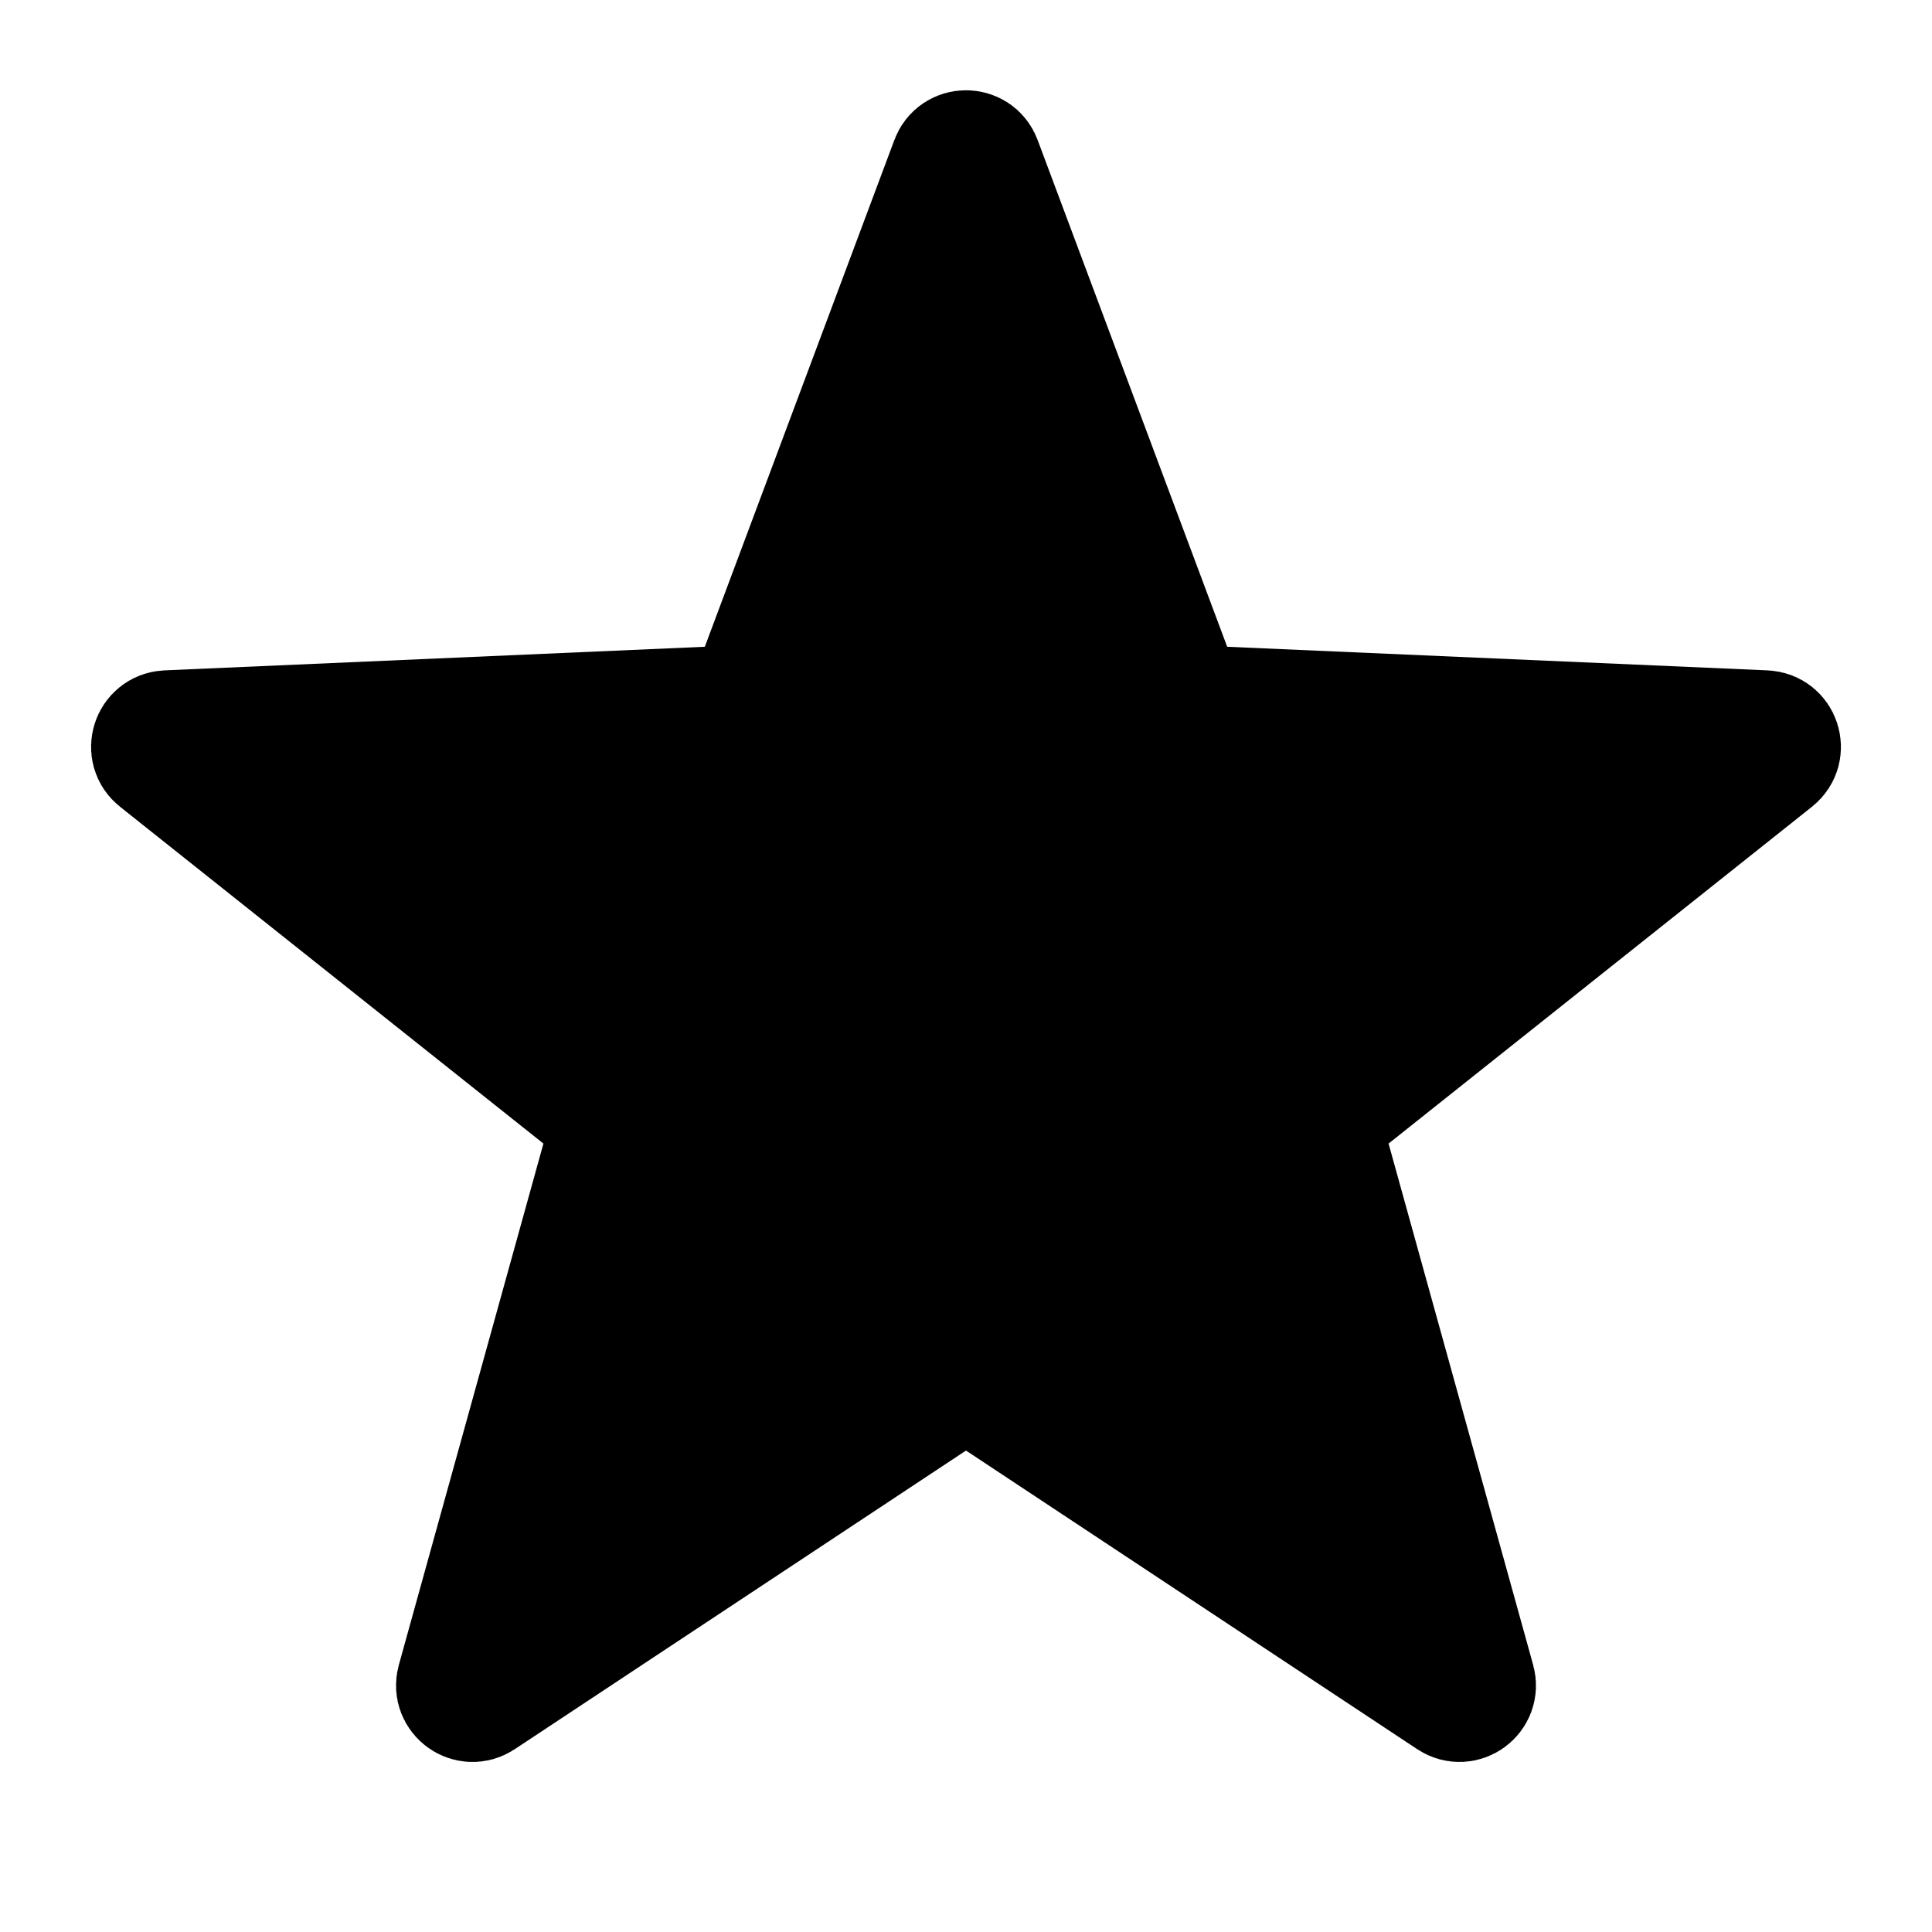
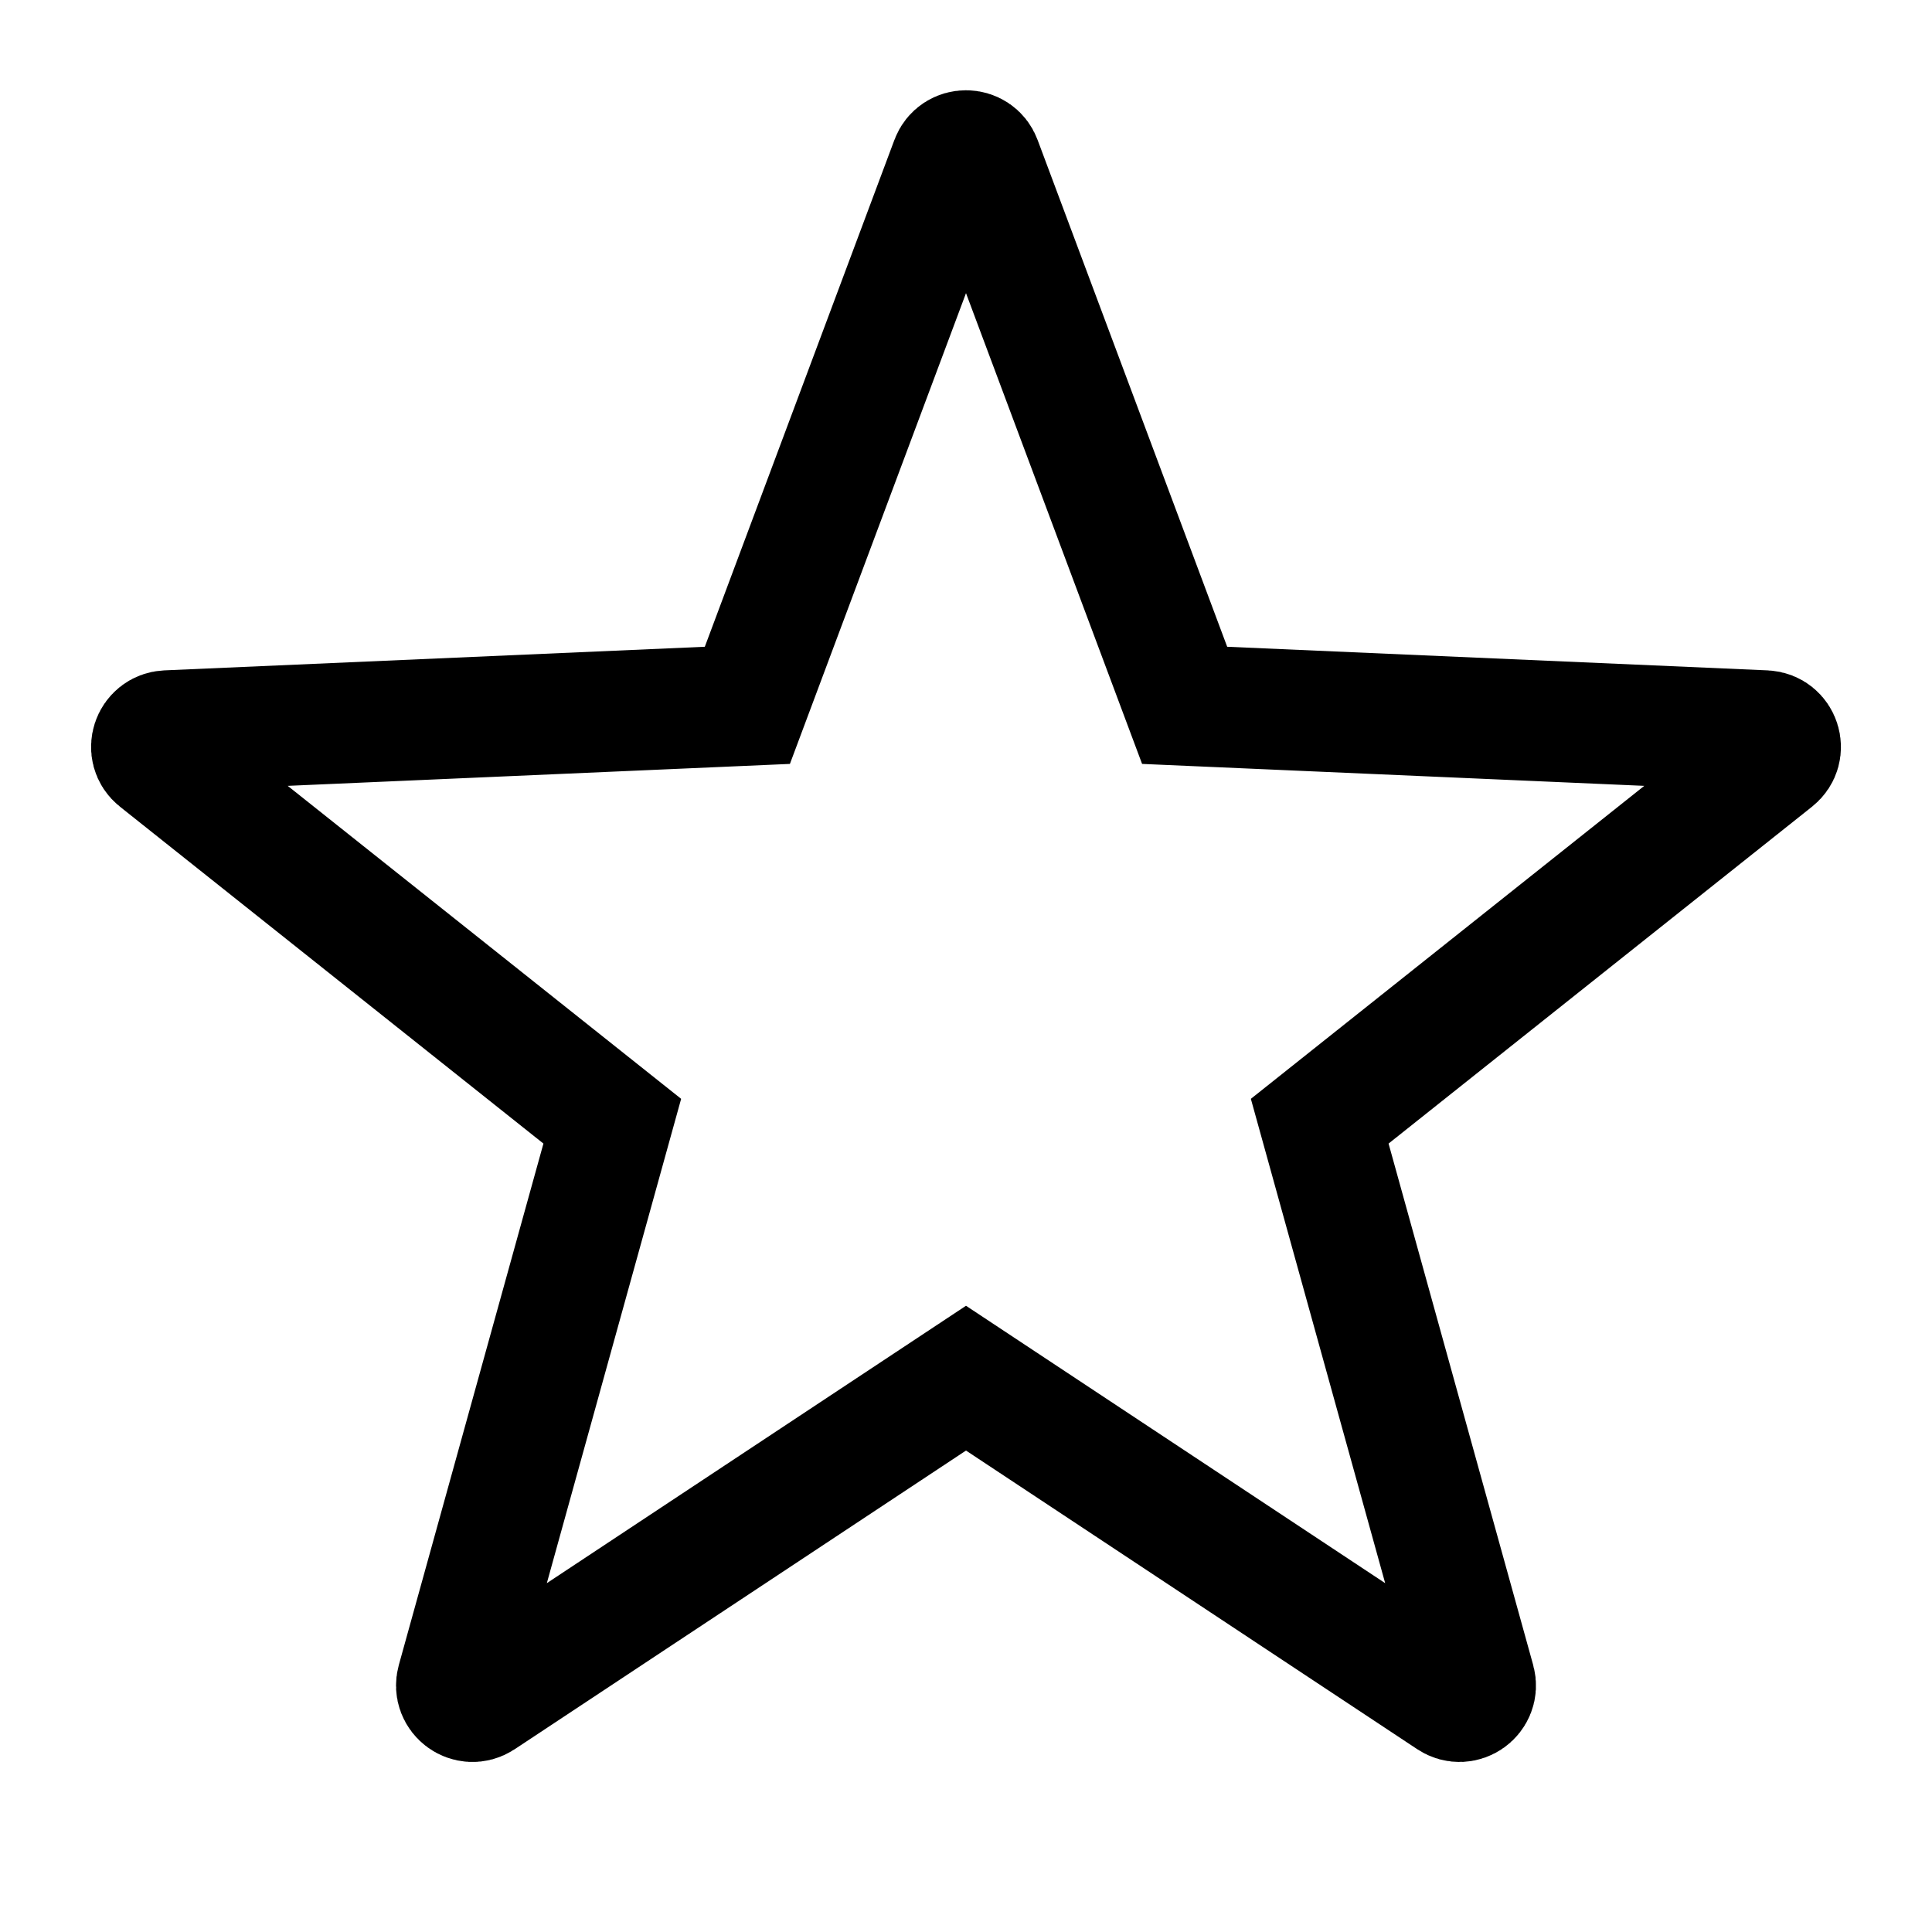
- <svg xmlns="http://www.w3.org/2000/svg" viewBox="0 0 24 24" fill="currentColor">
+ <svg xmlns="http://www.w3.org/2000/svg" viewBox="0 0 24 24" fill="none">
  <path d="M11.813 2.001C11.877 1.828 12.123 1.828 12.187 2.001L14.716 8.762L21.927 9.077C22.112 9.086 22.188 9.319 22.043 9.434L16.394 13.928L18.323 20.884C18.372 21.062 18.174 21.206 18.02 21.104L12 17.12L5.98 21.104C5.826 21.206 5.628 21.062 5.677 20.884L7.606 13.928L1.957 9.434C1.812 9.319 1.888 9.086 2.073 9.077L9.284 8.762L11.813 2.001Z" stroke="currentColor" stroke-width="1.5" />
</svg>
